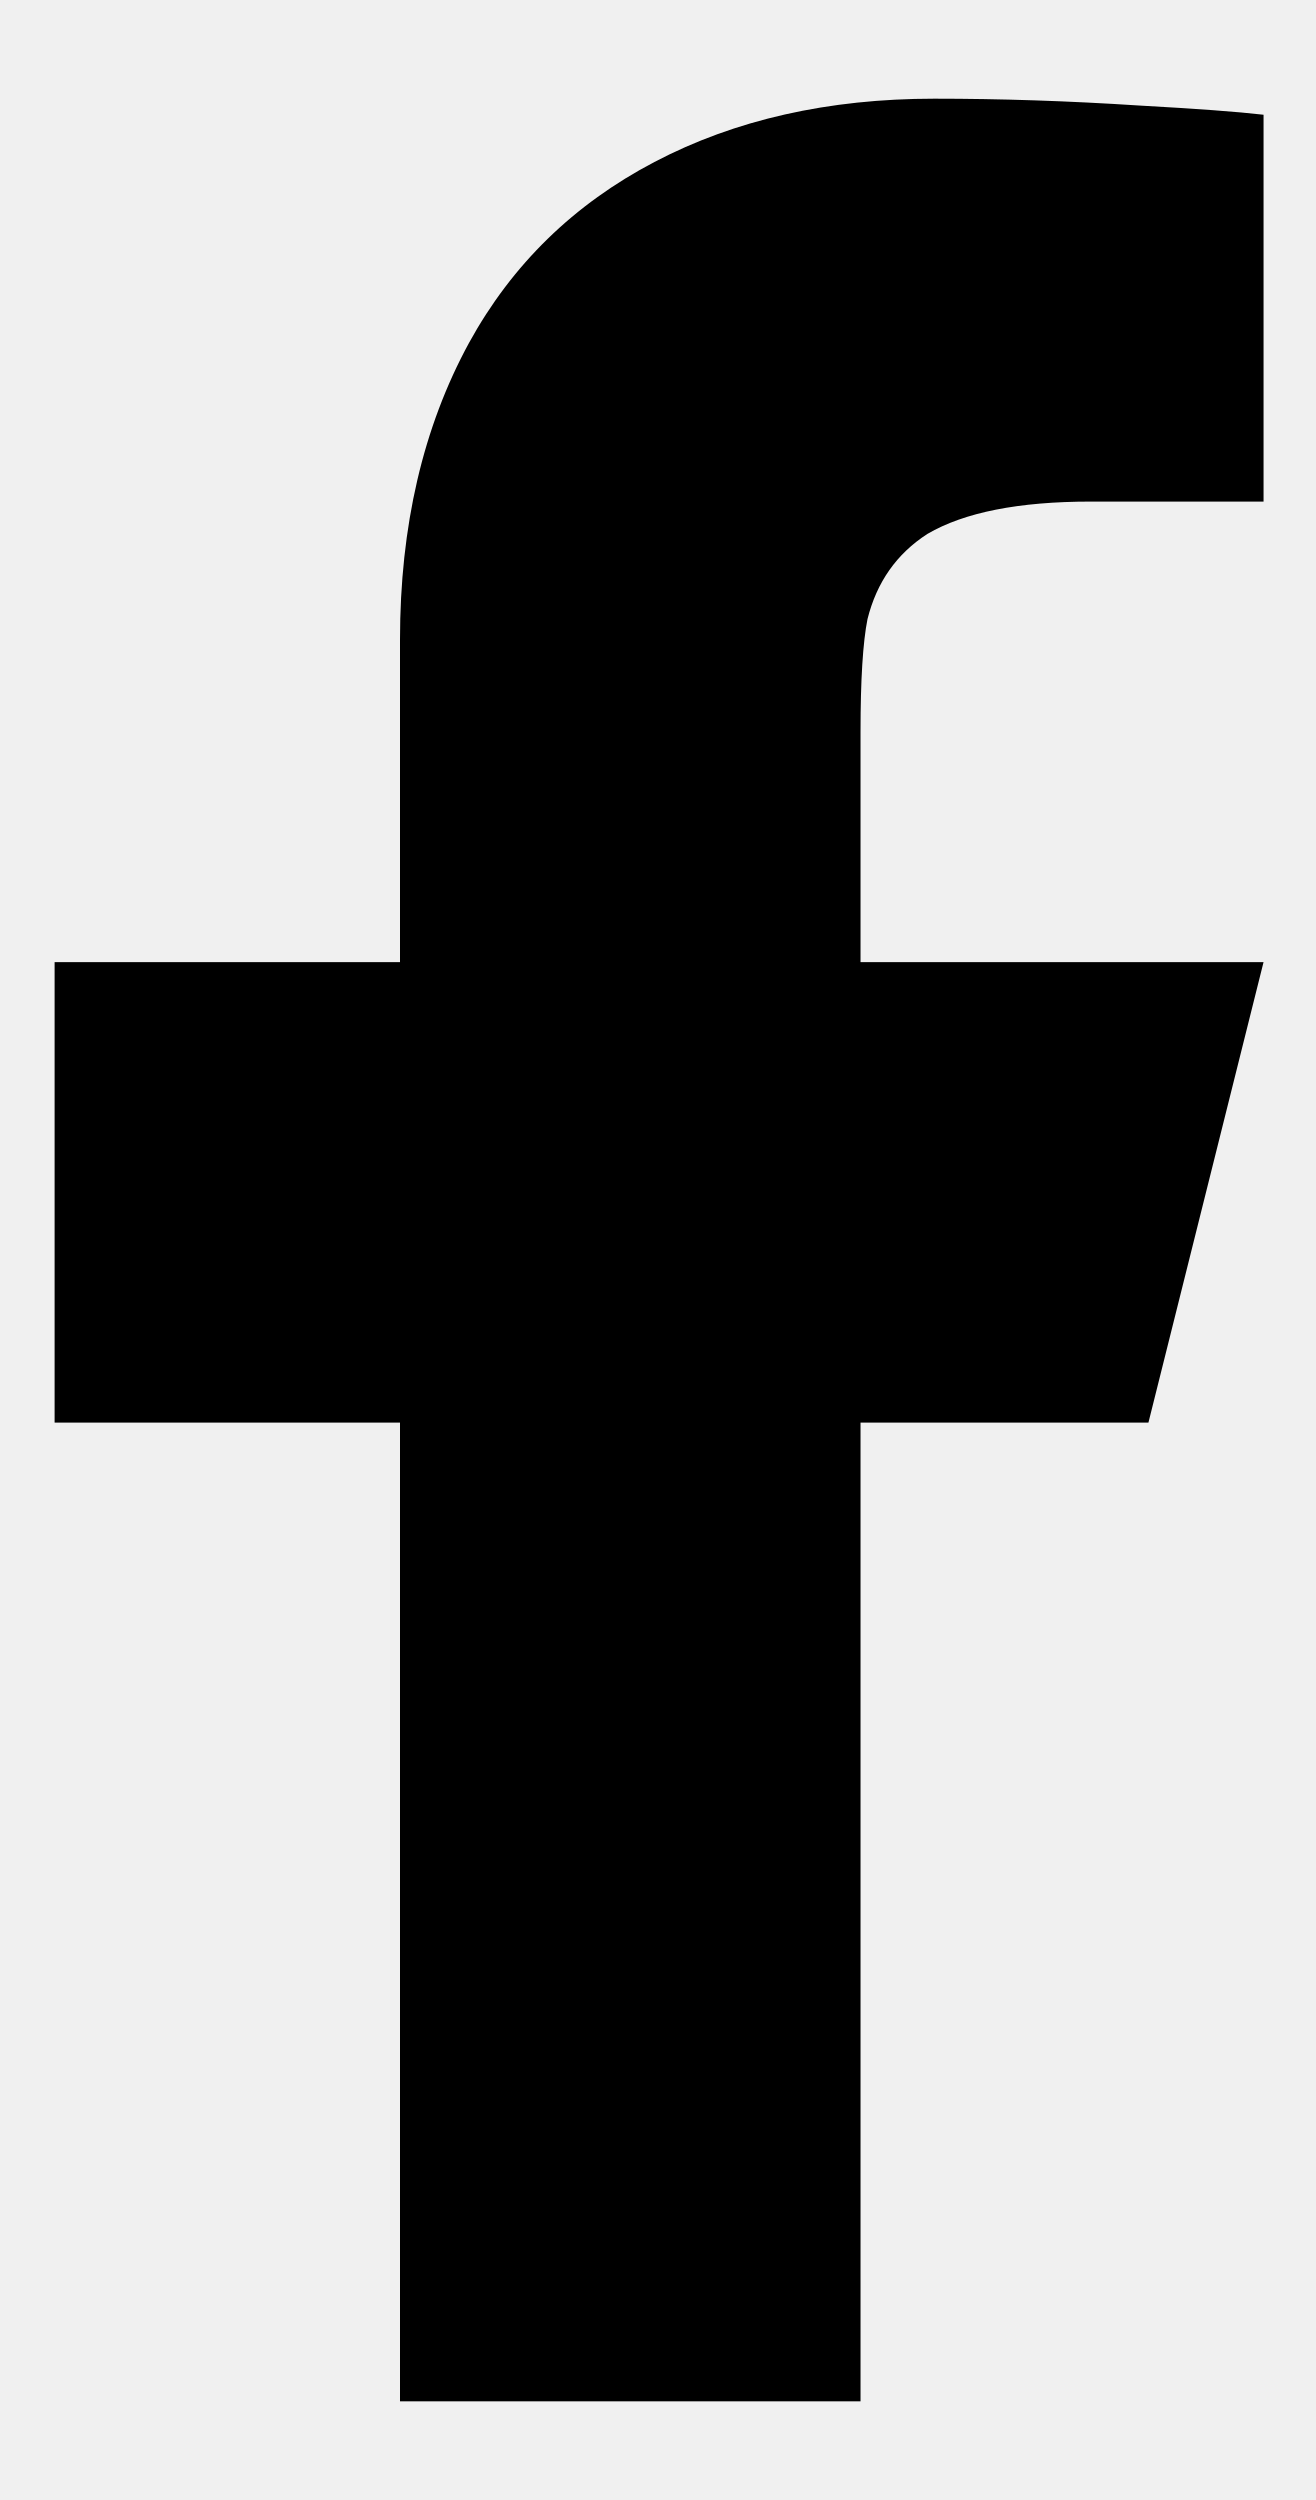
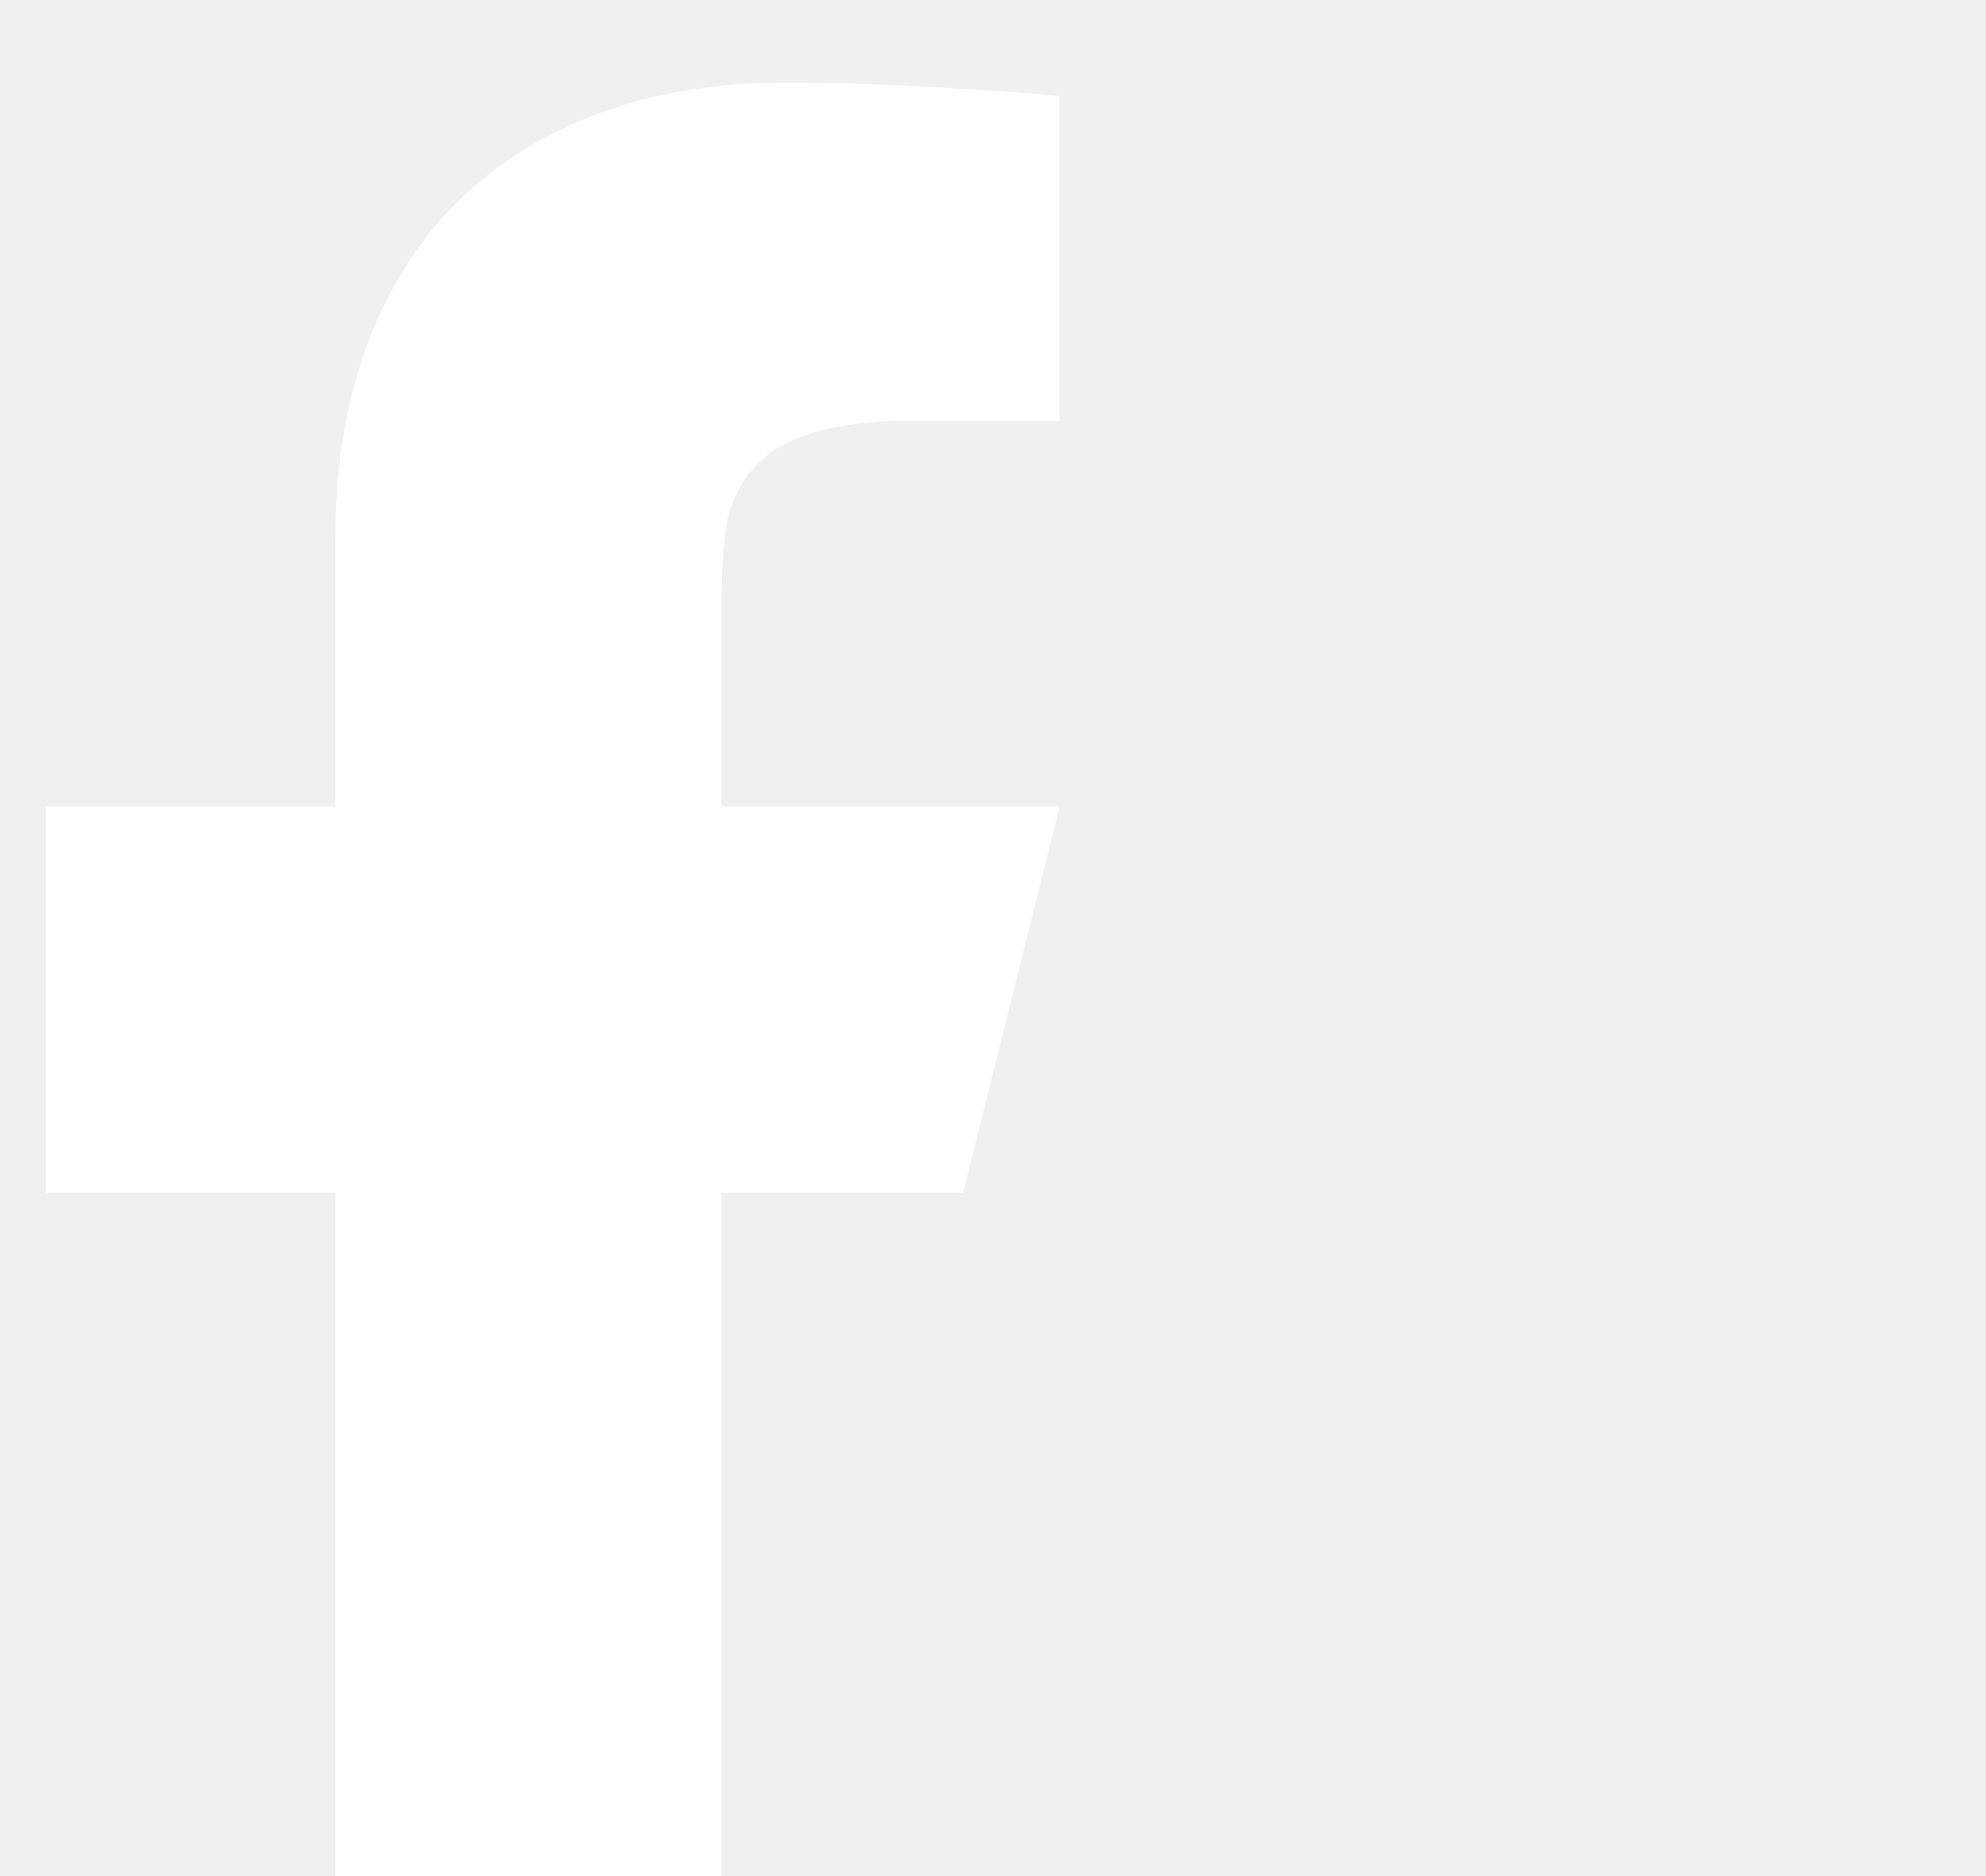
- <svg xmlns="http://www.w3.org/2000/svg" viewBox="0 0 10 19" fill="currentColor">
-   <path d="M6.54 10.812H8.728L9.603 7.312H6.54V5.562C6.54 5.166 6.558 4.88 6.593 4.705C6.663 4.425 6.814 4.209 7.048 4.058C7.328 3.894 7.742 3.812 8.29 3.812H9.603V0.872C9.404 0.849 9.089 0.826 8.658 0.802C8.121 0.767 7.602 0.75 7.1 0.75C6.295 0.75 5.586 0.91 4.974 1.231C4.361 1.552 3.892 2.01 3.565 2.605C3.215 3.247 3.04 3.999 3.04 4.862V7.312H0.415V10.812H3.04V18.25H6.54V10.812Z" fill="currentColor" />
+ <svg xmlns="http://www.w3.org/2000/svg" viewBox="0 0 18 17" fill="#ffffff">
+   <path d="M6.54 10.812H8.728L9.603 7.312H6.54V5.562C6.54 5.166 6.558 4.88 6.593 4.705C6.663 4.425 6.814 4.209 7.048 4.058C7.328 3.894 7.742 3.812 8.29 3.812H9.603V0.872C9.404 0.849 9.089 0.826 8.658 0.802C8.121 0.767 7.602 0.75 7.1 0.75C6.295 0.75 5.586 0.91 4.974 1.231C4.361 1.552 3.892 2.01 3.565 2.605C3.215 3.247 3.04 3.999 3.04 4.862V7.312H0.415V10.812H3.04V18.25H6.54V10.812Z" fill="#ffffff" />
</svg>
